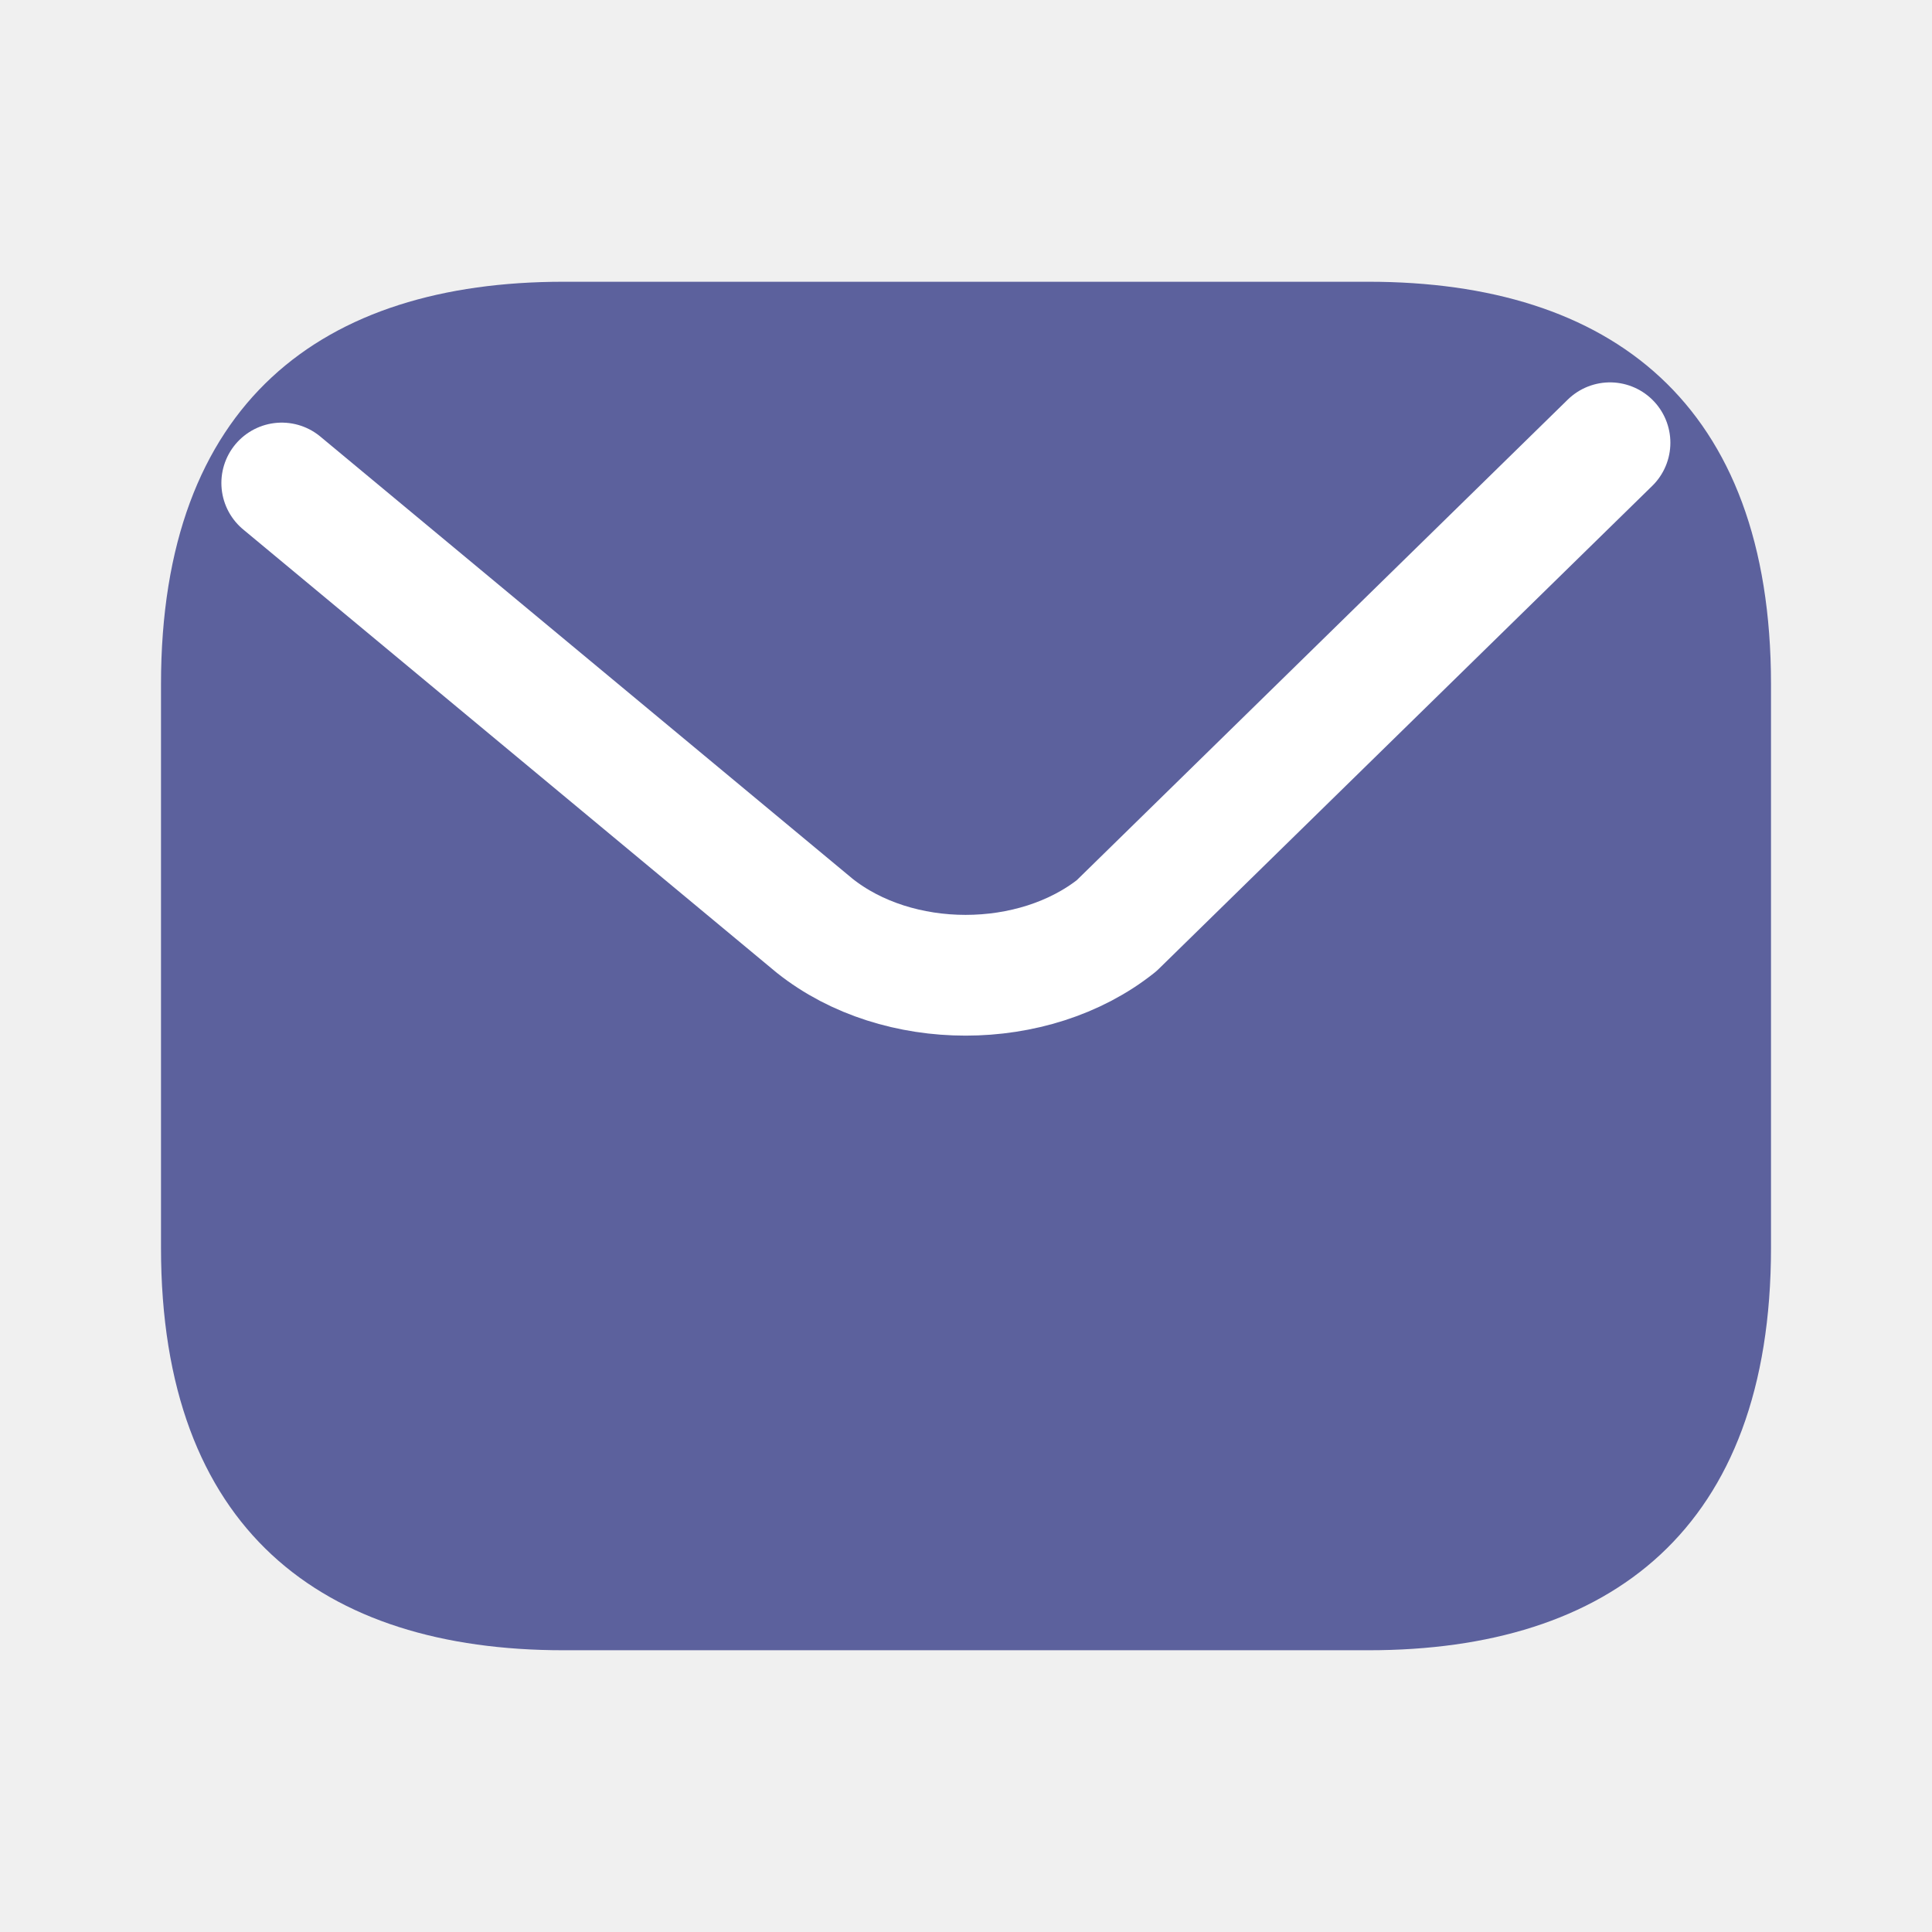
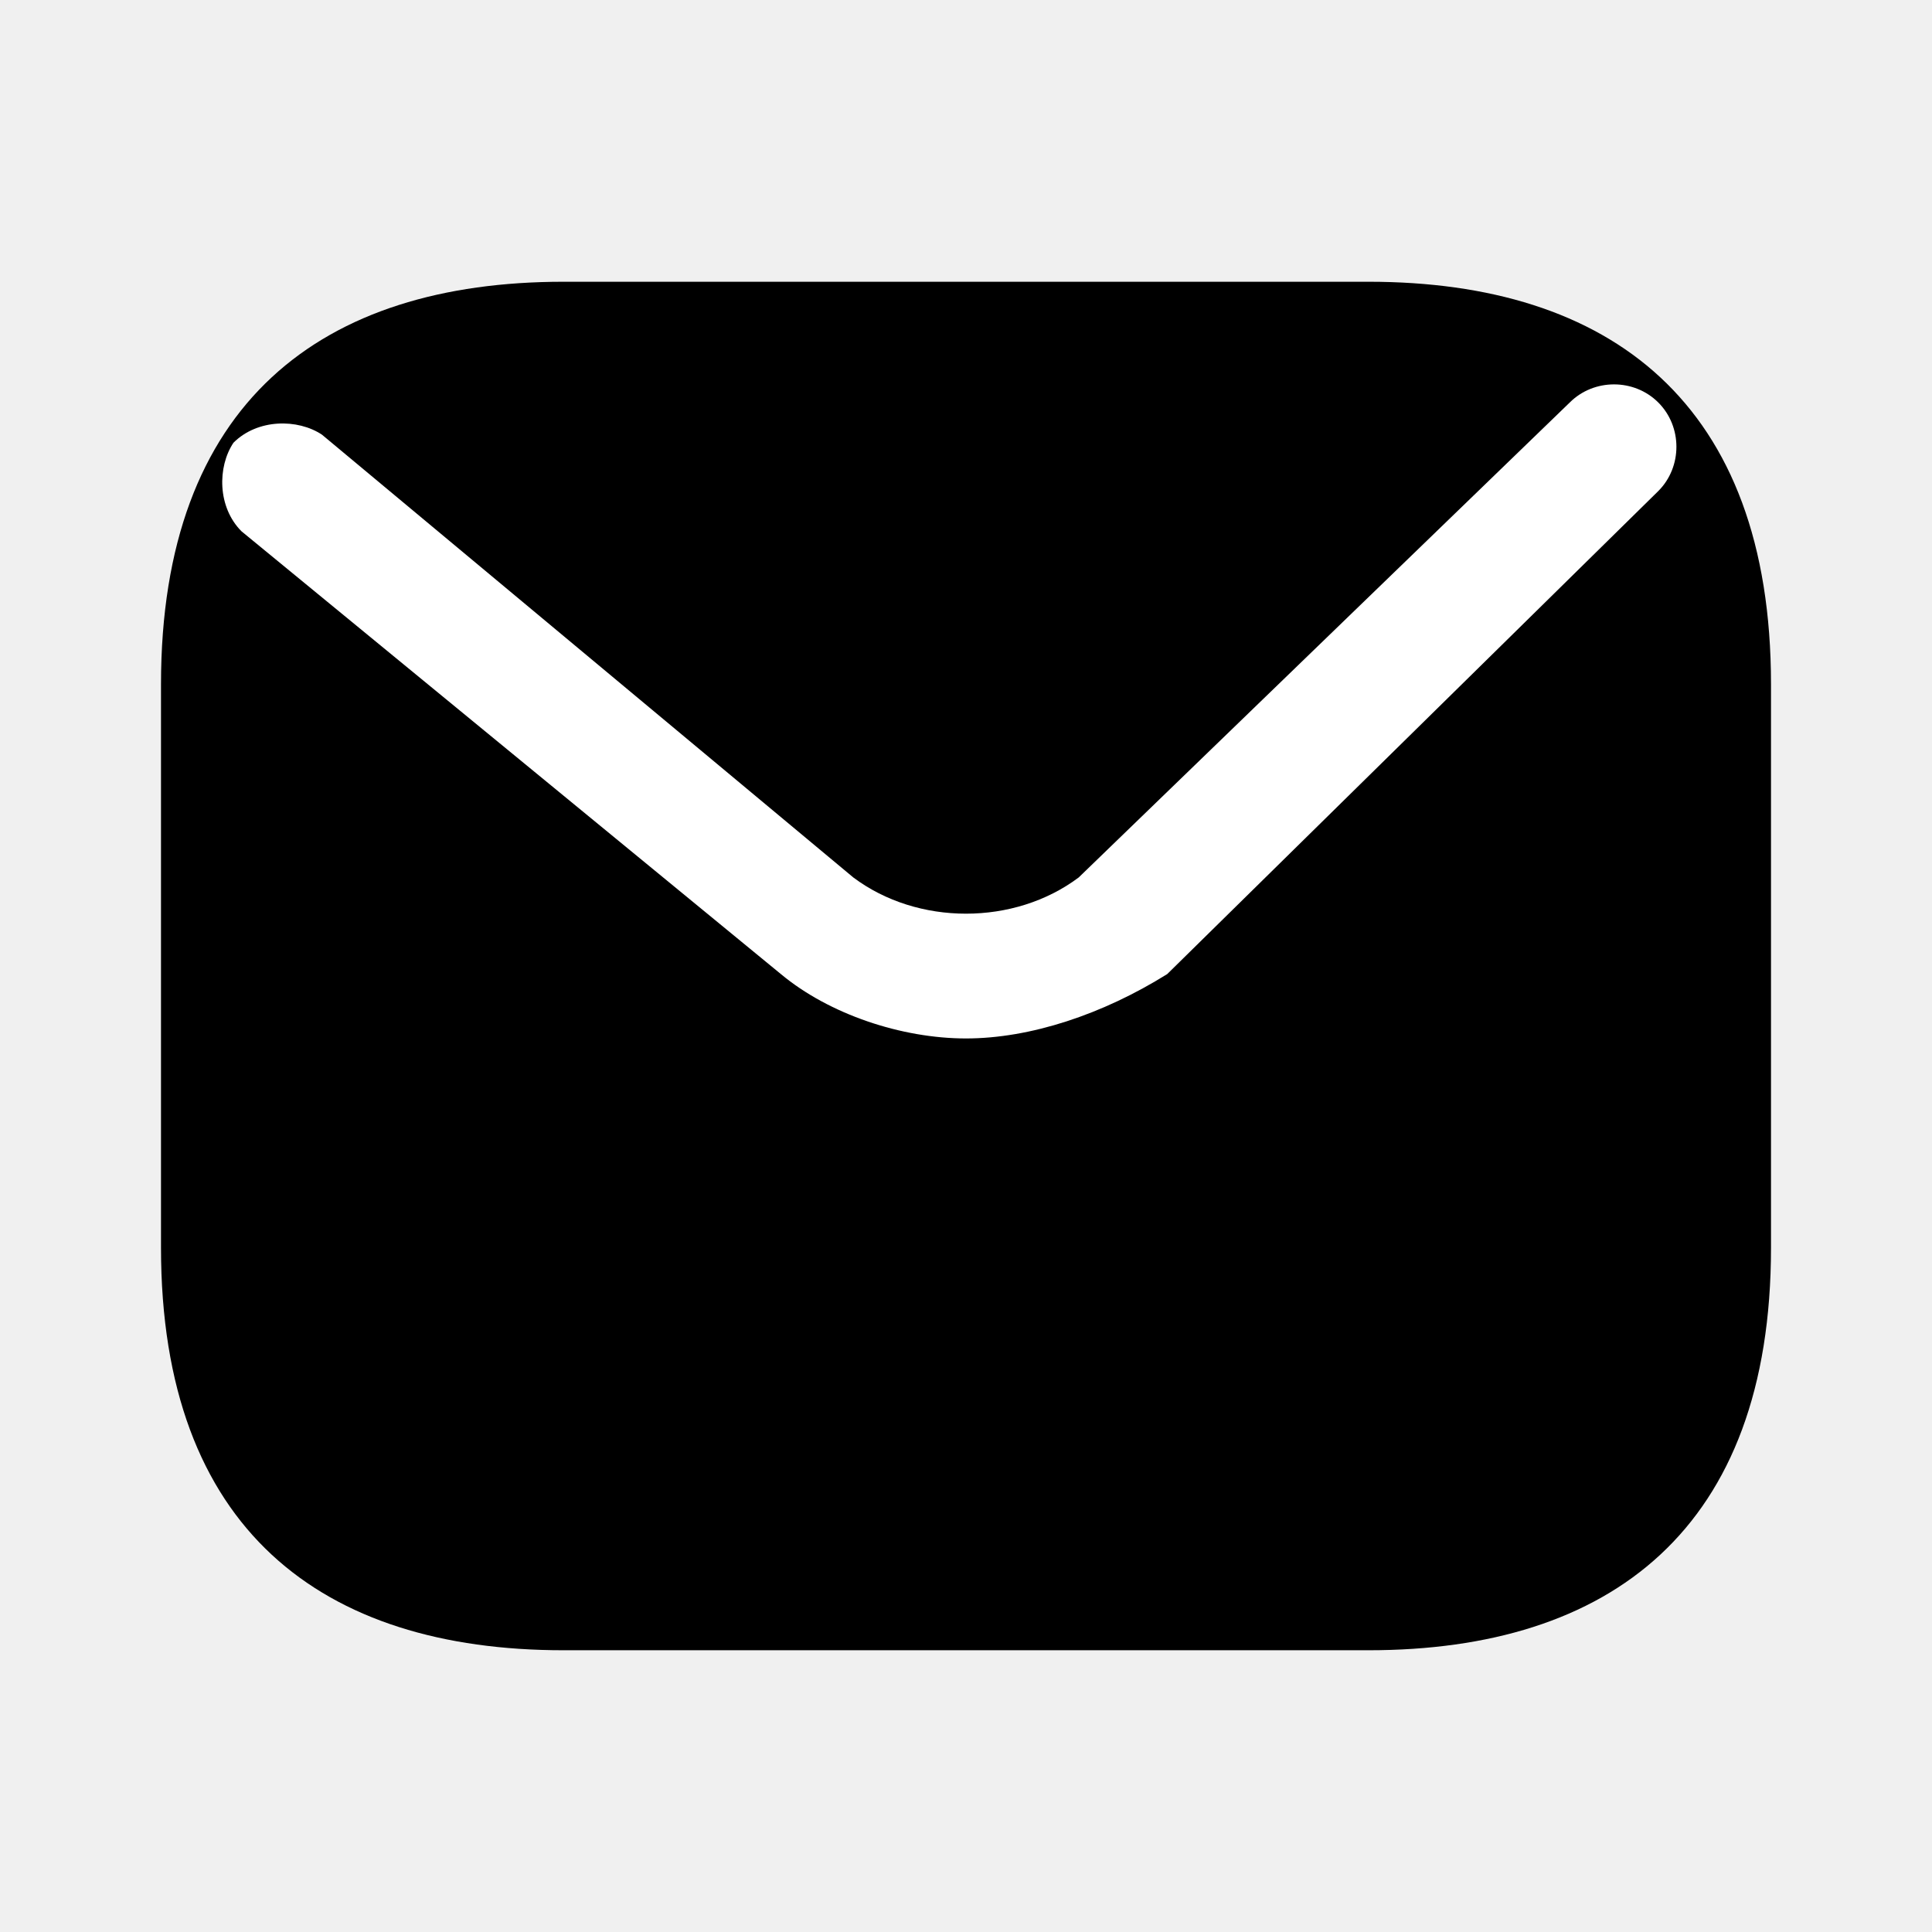
- <svg xmlns="http://www.w3.org/2000/svg" width="24" height="24" viewBox="0 0 24 24" fill="none">
-   <path d="M17 20.5H7C4 20.5 2 19 2 15.5V8.5C2 5 4 3.5 7 3.5H17C20 3.5 22 5 22 8.5V15.5C22 19 20 20.5 17 20.5Z" fill="#5C619D" />
-   <path d="M20 5.5L13.87 11.5C12.84 12.32 11.15 12.32 10.12 11.5L3.5 6" stroke="white" stroke-width="1.5" stroke-miterlimit="10" stroke-linecap="round" stroke-linejoin="round" />
+ <svg xmlns="http://www.w3.org/2000/svg" version="1.1" id="Слой_1" x="0px" y="0px" viewBox="0 0 24 24" style="enable-background:new 0 0 24 24;" xml:space="preserve">
+   <style type="text/css">
+ 	.st0{fill:#5C619D;}
+ 	.st1{fill:#FFFFFF;}
+ </style>
+   <path d="M17,20.5H7c-3,0-5-1.5-5-5v-7c0-3.5,2-5,5-5h10c3,0,5,1.5,5,5v7C22,19,20,20.5,17,20.5z" />
+   <path fill="#FFFFFF" d="M12,12.9c-0.8,0-1.7-0.3-2.3-0.8L3,6.6C2.7,6.3,2.7,5.8,2.9,5.5C3.2,5.2,3.7,5.2,4,5.4l6.6,5.5c0.8,0.6,2,0.6,2.8,0L19.5,5c0.3-0.3,0.8-0.3,1.1,0c0.3,0.3,0.3,0.8,0,1.1l-6.1,6C13.7,12.6,12.8,12.9,12,12.9z" />
</svg>
